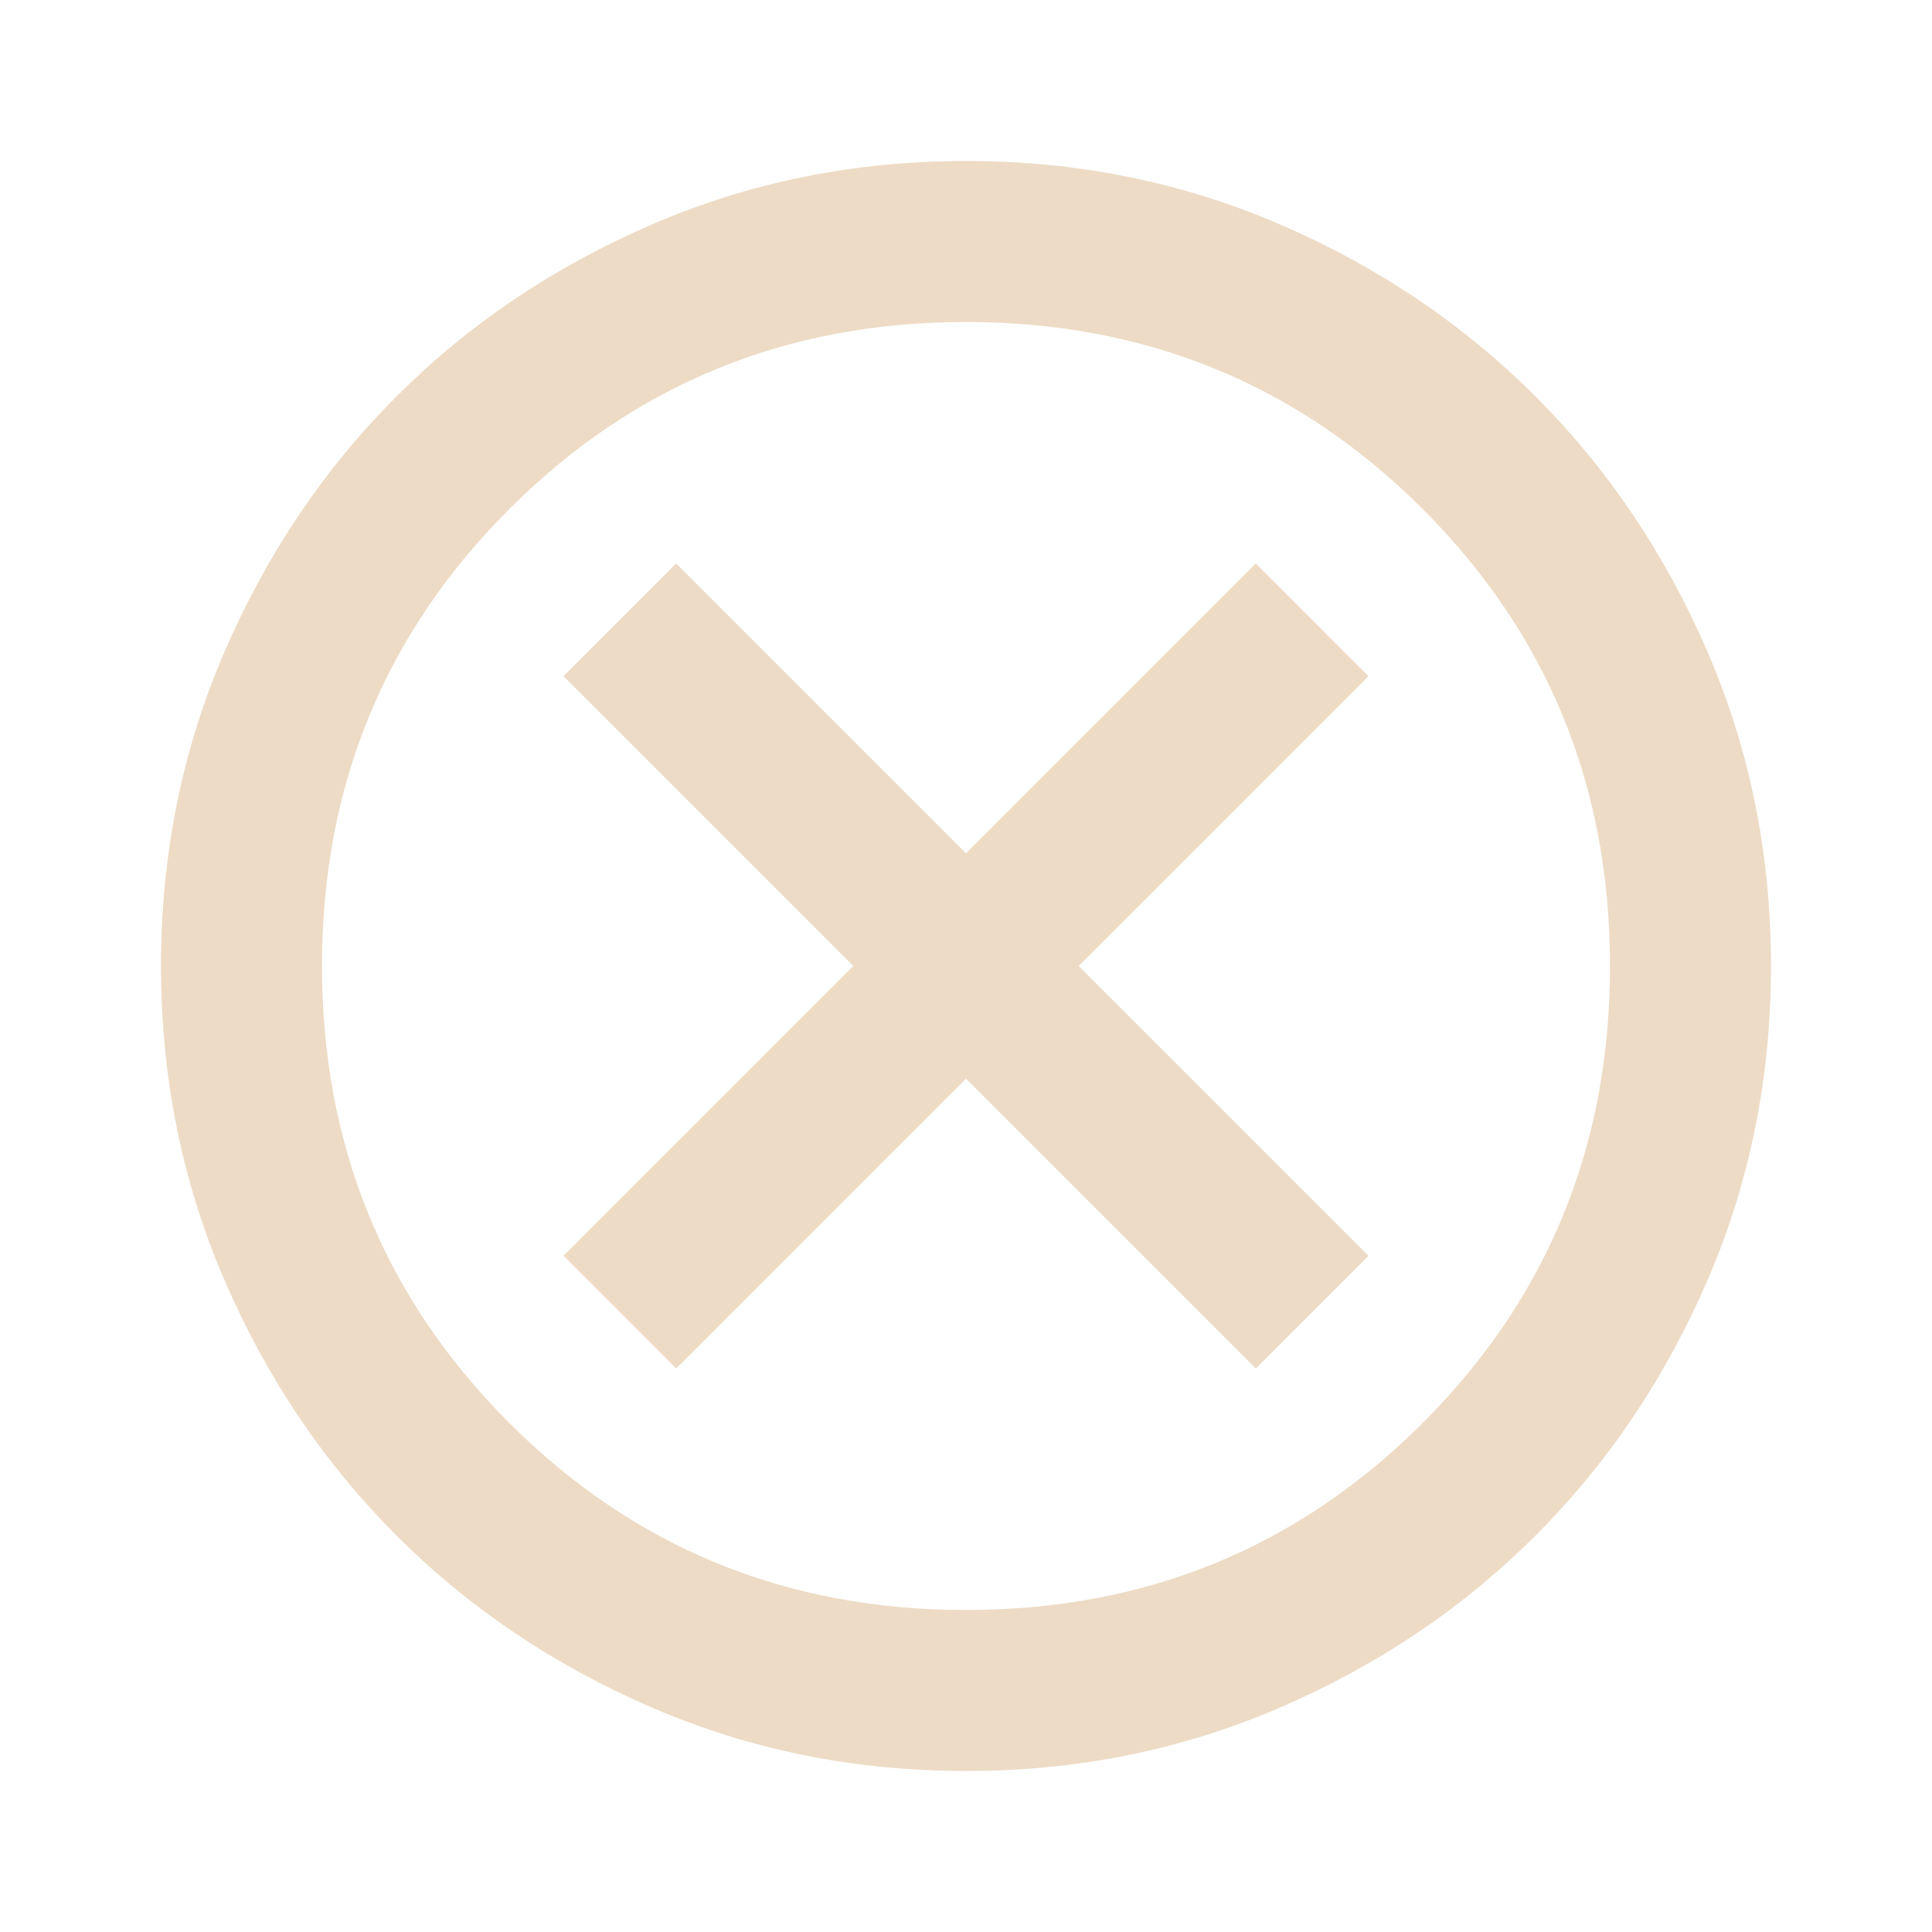
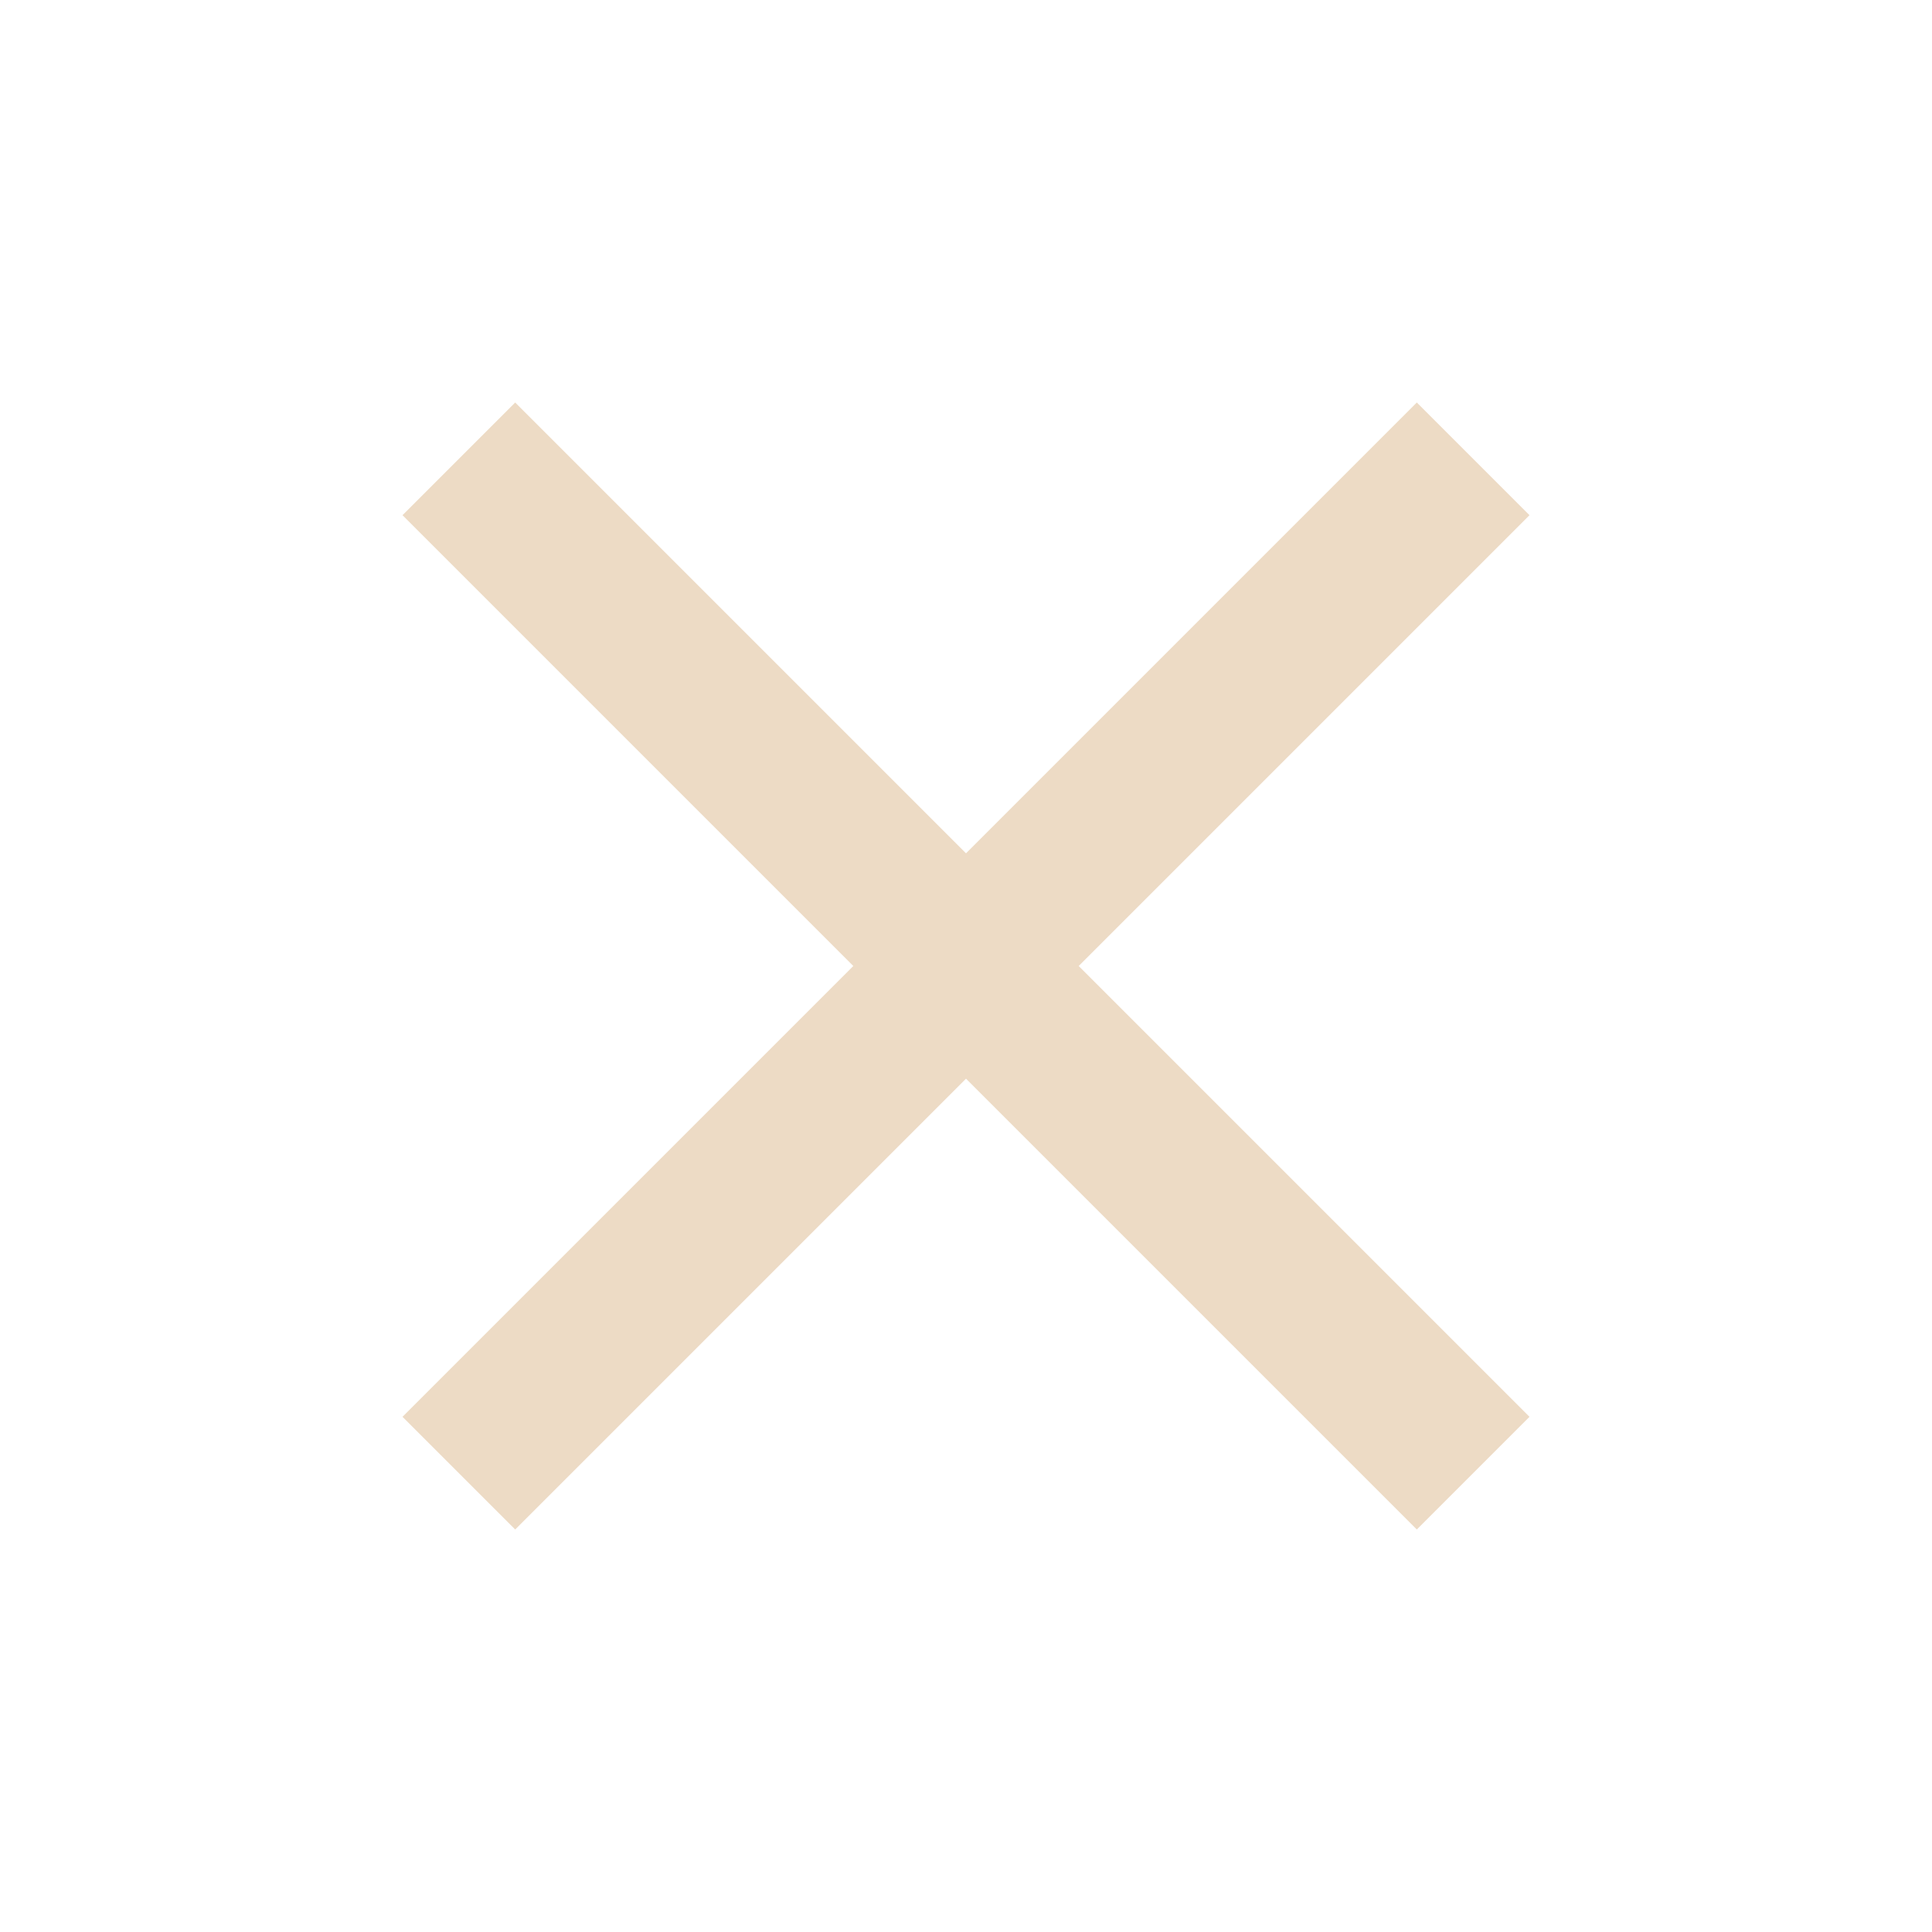
<svg xmlns="http://www.w3.org/2000/svg" height="24px" viewBox="0 -960 960 960" width="24px" fill="#EDDBC5">
-   <path d="m336-280 144-144 144 144 56-56-144-144 144-144-56-56-144 144-144-144-56 56 144 144-144 144 56 56ZM480-80q-83 0-156-31.5T197-197q-54-54-85.5-127T80-480q0-83 31.5-156T197-763q54-54 127-85.5T480-880q83 0 156 31.5T763-763q54 54 85.5 127T880-480q0 83-31.5 156T763-197q-54 54-127 85.5T480-80Zm0-80q134 0 227-93t93-227q0-134-93-227t-227-93q-134 0-227 93t-93 227q0 134 93 227t227 93Zm0-320Z" />
+   <path d="m256-200-56-56 224-224-224-224 56-56 224 224 224-224 56 56-224 224 224 224-56 56-224-224-224 224Z" />
</svg>
